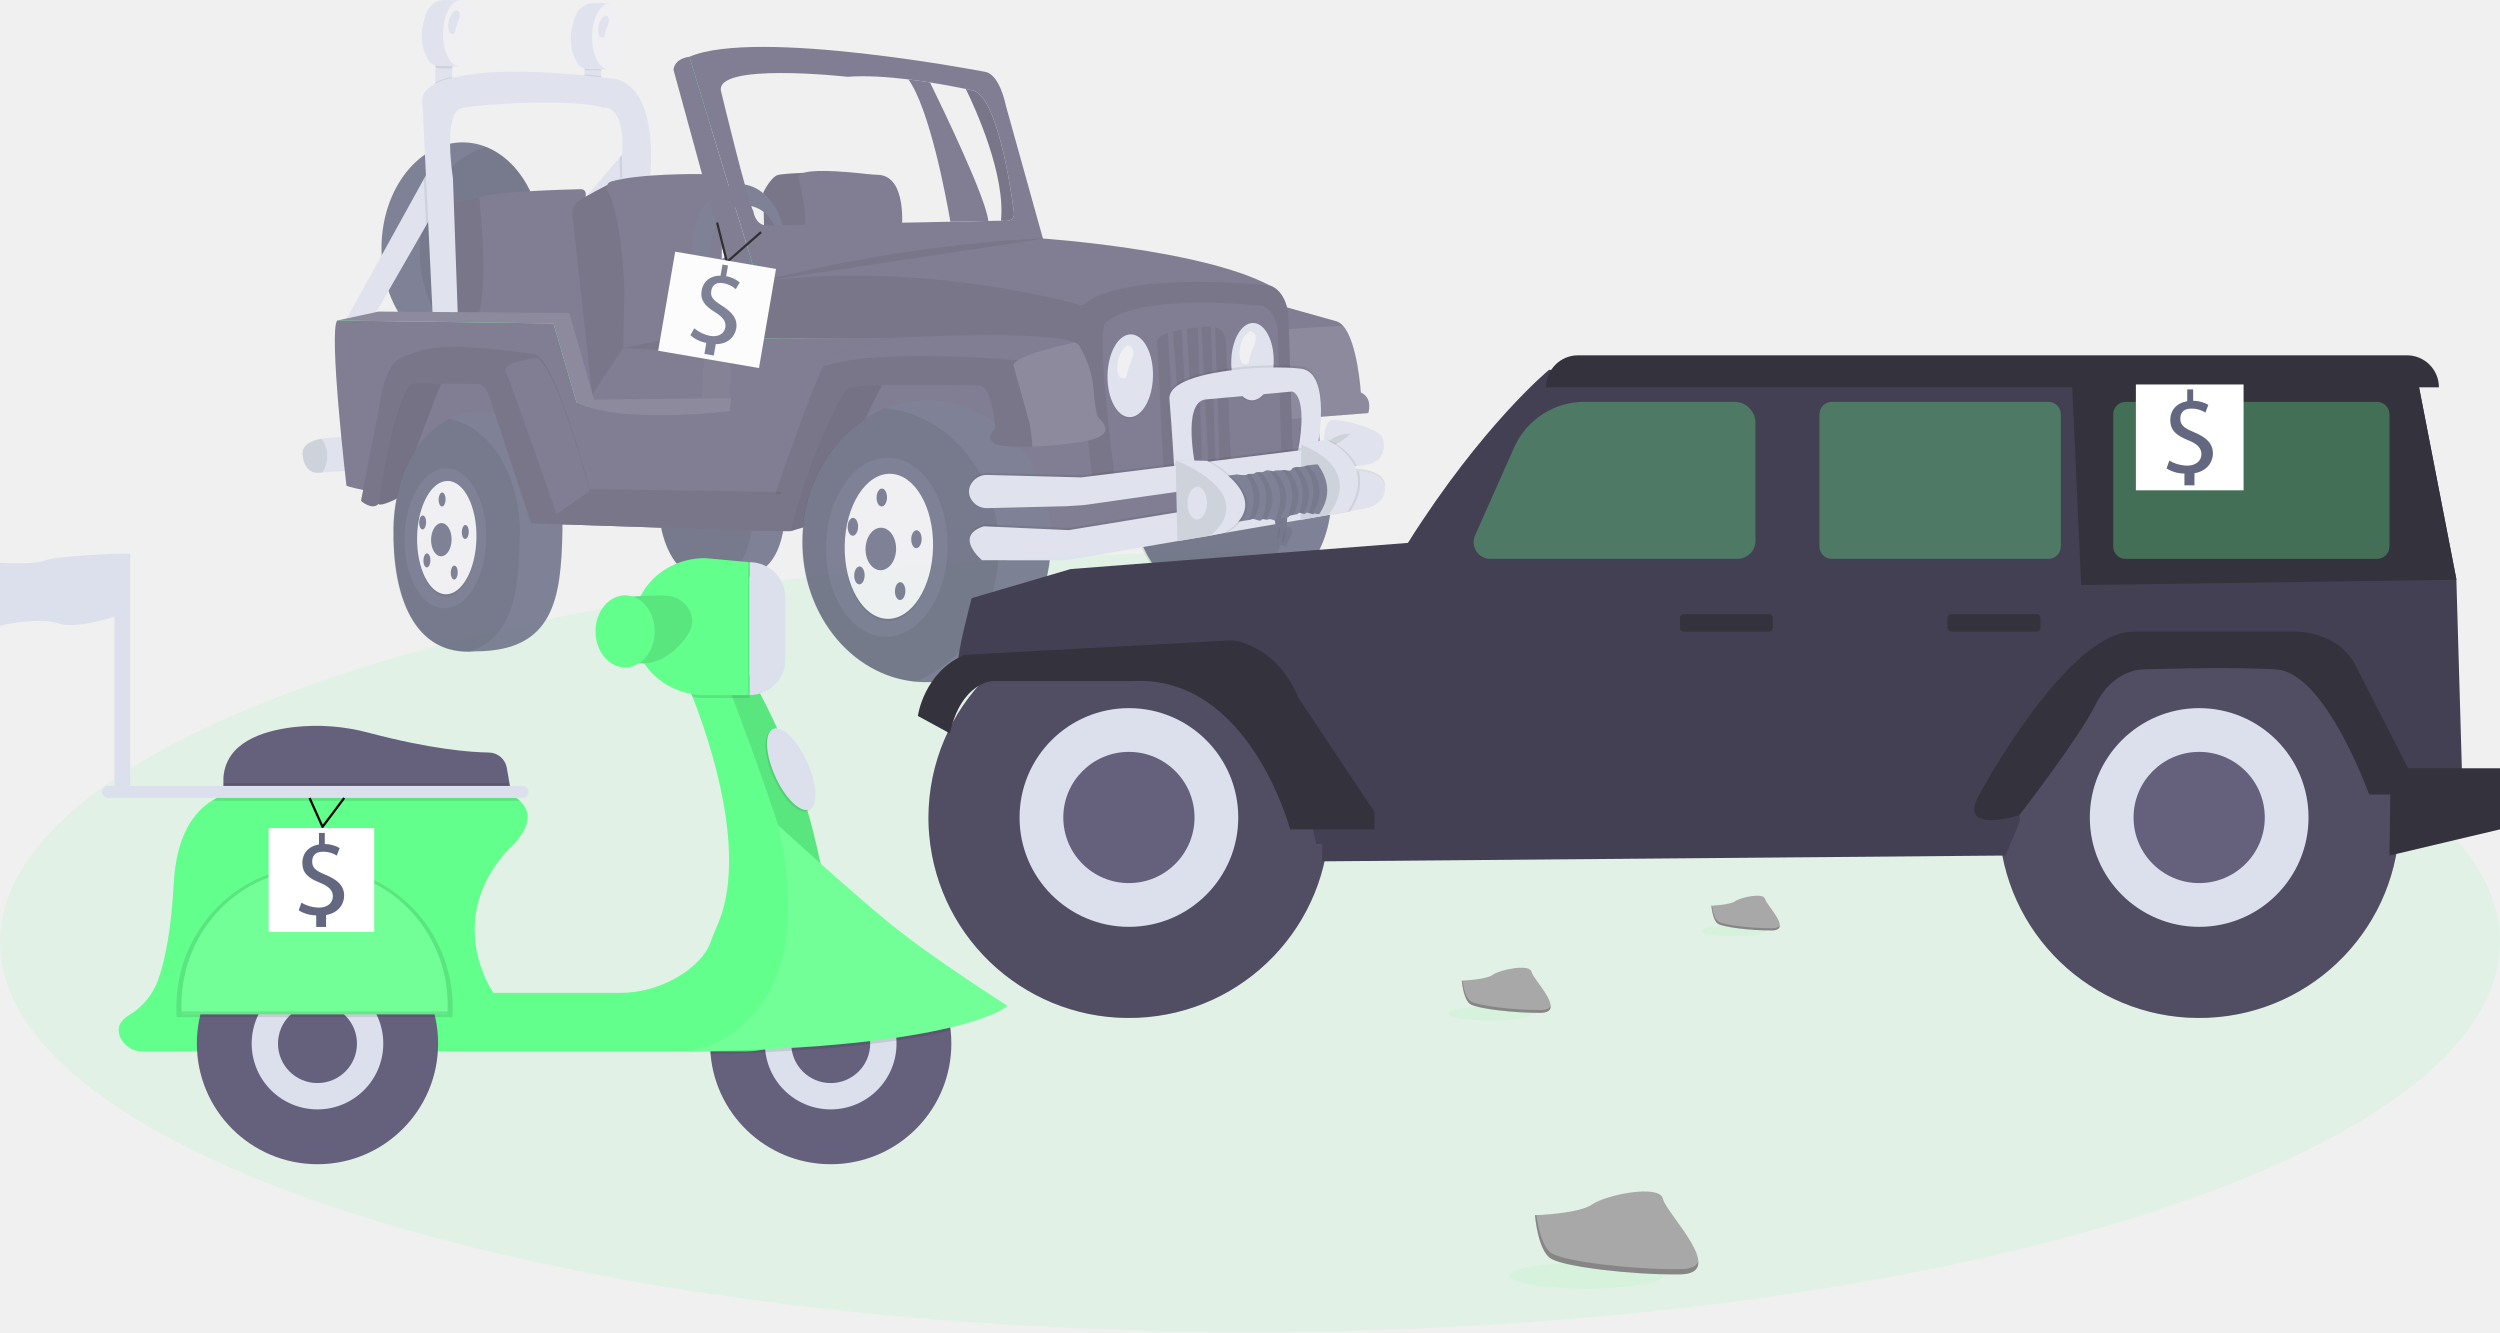
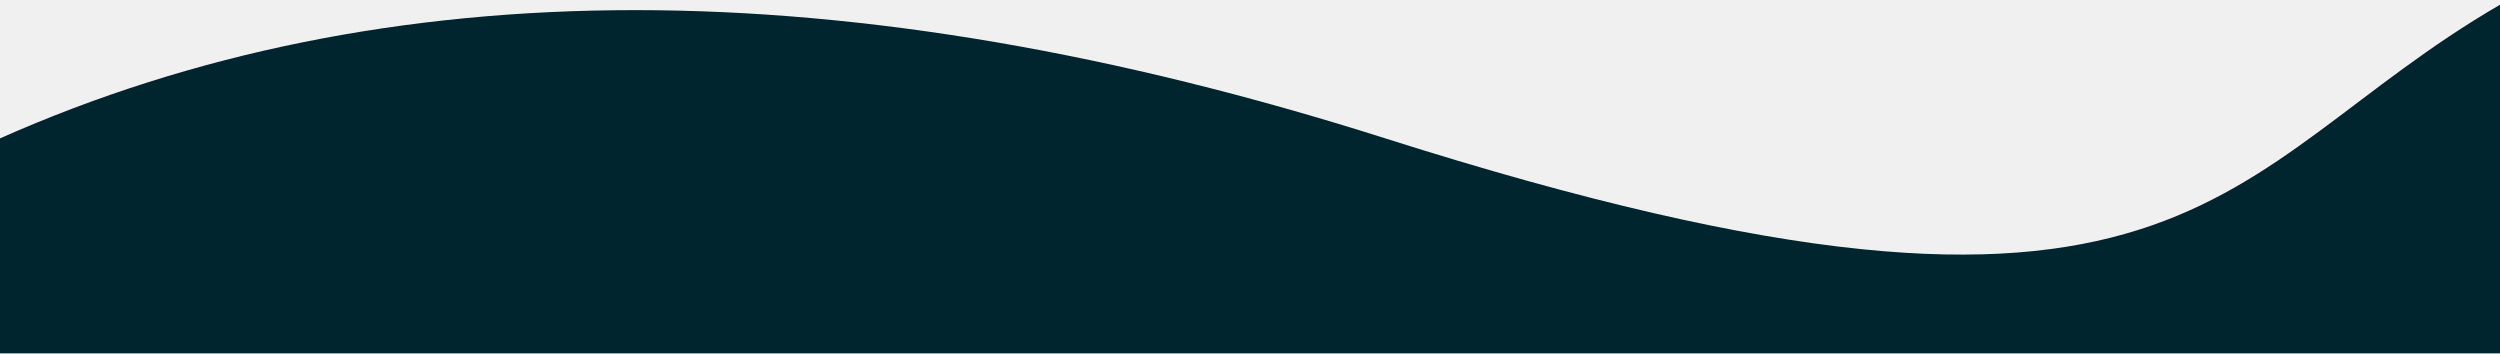
- <svg xmlns="http://www.w3.org/2000/svg" data-name="Layer 1" width="1114" height="593.541" viewBox="0 0 1114 593.541">
-   <ellipse cx="557" cy="419.766" rx="557" ry="173.775" fill="#63ff8d" opacity="0.1" />
-   <g opacity="0.8">
-     <path d="M447.792,188.611c9.443,13.242,16.687,51.806,18.706,63.426l16.879-.344c-.873-9.984-20.509-50.591-25.968-61.734C454.372,189.483,451.13,189.018,447.792,188.611Z" transform="translate(-43 -153.2293)" fill="#65617d" />
-     <rect x="235.503" y="181.593" width="10.534" height="7.478" transform="translate(7.92518 269.3298) rotate(-88.91801)" fill="#dce0ed" />
-     <path d="M237.131,179.995l-.065,3.429a5.711,5.711,0,0,0,1.621.25l5.852.061.068-3.599Z" transform="translate(-43 -153.2293)" opacity="0.1" />
-     <path d="M248.271,153.364l-7.059-.133a8.473,8.473,0,0,0-7.948,5.139c-2.164,5.05-4.066,13.109.381,21.266a5.835,5.835,0,0,0,5.061,3.042l9.011.093Z" transform="translate(-43 -153.2293)" fill="#dce0ed" />
-     <ellipse cx="247.994" cy="168.068" rx="14.706" ry="7.561" transform="translate(32.27297 259.6139) rotate(-88.91801)" fill="#f0f0f4" />
-     <rect x="302.584" y="182.316" width="9.222" height="7.478" transform="translate(72.37232 336.4526) rotate(-88.91801)" fill="#dce0ed" />
-     <path d="M303.544,181.374l-.055,2.931a5.71,5.71,0,0,0,1.621.25l5.852.061.059-3.1Z" transform="translate(-43 -153.2293)" opacity="0.1" />
-     <path d="M314.684,154.743l-7.059-.133a8.473,8.473,0,0,0-7.948,5.139c-2.164,5.05-4.066,13.109.381,21.266a5.835,5.835,0,0,0,5.061,3.042l9.011.093Z" transform="translate(-43 -153.2293)" fill="#dce0ed" />
-     <ellipse cx="314.406" cy="169.447" rx="14.706" ry="7.561" transform="matrix(0.01888, -0.99982, 0.99982, 0.01888, 96.05265, 327.3675)" fill="#f0f0f4" />
-     <path d="M312.696,160.082s2.78.499,1.261,4.152a25.432,25.432,0,0,0-1.778,5.545s-2.816,1.397-2.614-3.397S312.696,160.082,312.696,160.082Z" transform="translate(-43 -153.2293)" fill="#dce0ed" />
-     <ellipse cx="592.057" cy="375.543" rx="48.356" ry="44.118" transform="translate(162.4003 807.1736) rotate(-88.91801)" fill="#636780" />
-     <path d="M576.384,329.9c23.054,1.989,40.942,23.341,40.456,49.033-.391,20.709-12.605,38.149-29.432,44.721C564.354,421.665,546.467,400.312,546.952,374.621,547.343,353.912,559.557,336.472,576.384,329.9Z" transform="translate(-43 -153.2293)" opacity="0.1" />
-     <ellipse cx="248.811" cy="263.357" rx="46.694" ry="35.81" transform="translate(-62.19722 353.9221) rotate(-88.91801)" fill="#636780" />
-     <path d="M259.663,218.816c14.742,5.971,25.246,24.075,24.845,45.279-.428,22.66-13.166,41.312-29.668,45.247-14.742-5.971-25.246-24.075-24.845-45.279C230.423,241.404,243.161,222.751,259.663,218.816Z" transform="translate(-43 -153.2293)" opacity="0.1" />
-     <path d="M383.491,255.929,383.146,238.97s3.461-7.247,6.796-7.849,10.986-.873,10.986-.873,5.521,24.453,1.396,31.687S383.491,255.929,383.491,255.929Z" transform="translate(-43 -153.2293)" fill="#65617d" />
-     <path d="M383.491,255.929,383.146,238.97s3.461-7.247,6.796-7.849,10.986-.873,10.986-.873,5.521,24.453,1.396,31.687S383.491,255.929,383.491,255.929Z" transform="translate(-43 -153.2293)" opacity="0.1" />
-     <path d="M444.831,255.259s2.504-23.459-10.404-24.126c-1.661-.086-3.322-.157-4.974-.349-8.935-1.036-33.308-3.38-30.489,2.251,0,0,5.429,20.545,1.344,25.62Z" transform="translate(-43 -153.2293)" fill="#65617d" />
-     <path d="M261.004,295.373l-17.33.171s-2.388-31.956-3.338-34.466-1.222-14.482,2.05-16.166,14.153-3.597,14.153-3.597l7.631,18.343.312,16.46Z" transform="translate(-43 -153.2293)" fill="#65617d" />
-     <path d="M261.004,295.373l-17.33.171s-2.388-31.956-3.338-34.466-1.222-14.482,2.05-16.166,14.153-3.597,14.153-3.597l7.631,18.343.312,16.46Z" transform="translate(-43 -153.2293)" opacity="0.1" />
-     <path d="M303.872,243.207l.144-3.551a2.05,2.05,0,0,0-2.096-2.132c-8.592.2-39.856,1.106-45.38,3.792,0,0,5.141,44.597-1.663,55.064l1.57,35.68,76.616-4.287Z" transform="translate(-43 -153.2293)" fill="#65617d" />
-     <path d="M310.914,187.142c-2.119-.249-4.642-.526-7.464-.799l-.08,4.252,7.476.141Z" transform="translate(-43 -153.2293)" opacity="0.1" />
-     <path d="M236.943,189.988l-.01.538,7.476.141.061-3.235A31.938,31.938,0,0,0,236.943,189.988Z" transform="translate(-43 -153.2293)" opacity="0.1" />
-     <polygon points="154.434 142.065 165.73 142.443 189.878 100.458 193.909 93.449 191.257 75.45 188.878 79.753 154.434 142.065" fill="#dce0ed" />
-     <polygon points="257.596 91.825 262.115 98.891 276.376 80.353 282.903 71.86 279.178 66.64 276.185 70.133 257.596 91.825" fill="#dce0ed" />
-     <path d="M319.185,223.362c-.027.358-.054.727-.086,1.1l.276,9.12,6.528-8.493-3.726-5.221Z" transform="translate(-43 -153.2293)" opacity="0.1" />
-     <polygon points="188.878 79.753 189.878 100.458 193.909 93.449 191.257 75.45 188.878 79.753" opacity="0.1" />
-     <path d="M332.163,236.844s6.365-41.565-13.825-48.179a4.591,4.591,0,0,0-.795-.179c-4.663-.652-48.137-6.499-70.873-.956,0,0-15.495,2.034-15.486,10.344l4.895,101.641,11.131.21-2.387-67.19s-4.764-29.341,4.079-31.169,48.946-4.394,62.992-.14c0,0,10.345-2.131,8.203,23.257l.407,13.636Z" transform="translate(-43 -153.2293)" fill="#dce0ed" />
-     <path d="M298.036,248.581a6.427,6.427,0,0,1,2.725-5.682c3.16-2.309,12.851-7.236,12.851-7.236l3.11.308,8.908,23.353L324.078,308.531l-17.215,20.491Z" transform="translate(-43 -153.2293)" fill="#65617d" />
-     <path d="M298.036,248.581a6.427,6.427,0,0,1,2.725-5.682c3.16-2.309,12.851-7.236,12.851-7.236l3.11.308,8.908,23.353L324.078,308.531l-17.215,20.491Z" transform="translate(-43 -153.2293)" opacity="0.1" />
-     <path d="M364.183,301.435l.622-50.513s1.866-19.576-9.841-20.13c0,0-27.629-.321-39.7,3.349a2.681,2.681,0,0,0-1.585,3.843c2.311,4.205,6.132,15.29,7.544,43.568l-.572,30.279Z" transform="translate(-43 -153.2293)" fill="#65617d" />
-     <polygon points="262.3 179.378 312.583 179.156 312.633 179.157 337.345 179.051 335.103 145.976 321.387 146.216 277.591 155.111 263.863 175.793 262.3 179.378" fill="#65617d" />
-     <polygon points="262.3 179.378 312.583 179.156 312.633 179.157 337.345 179.051 335.103 145.976 321.387 146.216 277.591 155.111 263.863 175.793 262.3 179.378" opacity="0.1" />
-     <polygon points="262.3 179.378 312.583 179.156 313.828 157.042 277.591 155.111 263.863 175.793 262.3 179.378" fill="#65617d" />
-     <path d="M355.633,332.387l24.713-.107-2.242-33.075s-7.959,12.19-21.275,11.066Z" transform="translate(-43 -153.2293)" fill="#fff" opacity="0.1" />
-     <path d="M177.844,355.754c.818,9.489,7.575,8.121,7.575,8.121l1.258-.091,12.472-.896-.221-14.713a54.107,54.107,0,0,0-12.644.519C181.596,349.572,177.48,351.539,177.844,355.754Z" transform="translate(-43 -153.2293)" fill="#dce0ed" />
-     <path d="M177.844,355.754c.818,9.489,7.575,8.121,7.575,8.121l1.258-.091a12.725,12.725,0,0,0,2.118-7.075,11.967,11.967,0,0,0-2.511-8.015C181.596,349.572,177.48,351.539,177.844,355.754Z" transform="translate(-43 -153.2293)" opacity="0.1" />
-     <path d="M351.618,262.723c-.29,15.369,8.698,28.003,20.076,28.218s20.837-12.07,21.127-27.439-8.698-28.003-20.076-28.218S351.909,247.354,351.618,262.723Zm7.774,1.975c.211-11.148,7.411-20.053,16.082-19.89s15.53,9.334,15.319,20.483-7.411,20.053-16.082,19.89S359.182,275.846,359.392,264.698Z" transform="translate(-43 -153.2293)" fill="#636780" />
-     <polygon points="328.061 118.42 318.246 127.708 314.917 119.169 329.027 111.292 328.061 118.42" fill="#636780" />
-     <polygon points="315.626 24.424 307.217 25.287 304.035 28.926 308.353 50.248 317.733 84.646 323.868 108.256 328.227 122.605 330.819 141.535 333.523 154.566 342.203 163.58 360.593 142.687 363.676 135.665 371.027 121.349 352.904 112.451 332.884 110.303 323.904 85.943 316.766 57.782 315.626 24.424" fill="#63ff8d" />
-     <polyline points="483.428 128.833 492.655 221.083 354.702 212.66 371.505 167.771 398.414 150.994 337.587 150.843 337.732 125.583 362.421 120.731 412.006 117.679 449.253 116.72 484.588 129.022" fill="#65617d" />
-     <polyline points="483.428 128.833 492.655 221.083 354.702 212.66 371.505 167.771 398.414 150.994 337.587 150.843 337.732 125.583 362.421 120.731 412.006 117.679 449.253 116.72 484.588 129.022" opacity="0.1" />
-     <path d="M336.073,370.23c-.432,22.872,6.774,43.837,27.903,41.955,26.607-.068,29.036-18,29.468-40.872s-12.09-40.136-27.932-40.436S336.505,347.358,336.073,370.23Z" transform="translate(-43 -153.2293)" fill="#636780" />
-     <path d="M335.907,370.266c.334-17.708,8.302-31.761,19.234-37.067,13.855,2.907,24.244,19.104,23.85,39.971-.354,18.744-2.053,34.167-17.297,39.163C342.198,412.665,335.489,392.356,335.907,370.266Z" transform="translate(-43 -153.2293)" opacity="0.1" />
-     <polygon points="266.655 180.592 274.589 190.034 260.039 187.252 249.317 177.019 239.953 157.372 226.398 148.708 192.693 152.644 161.558 153.236 150.265 142.818 163.111 141.317 176.092 141.268 208.693 141.146 247.492 140.846 255.054 162.23 260.824 176.941 266.655 180.592" fill="#63ff8d" />
-     <path d="M197.362,369.585c.644,1.009,22.347,4.745,22.347,4.745l59.933,12.101L382.957,389.878l12.321-10.073,6.348,1.252.258.05L486.68,397.82l1.389-.173,23.254-2.867,121.453-14.978-1.024-17.61-.606-10.392-1.253-21.578-1.06-5.674L618.067,323.357l-5.03-.559-78.48-8.697L524.297,312.966l-5.752-.637-56.013-8.701-81.943.447.143-25.261L350.217,178.516c-7.164,1.026-7.091,5.849-7.091,5.849L368.931,278.754l-.755,57.659c-57.468,4.708-59.081-7.822-68.237-3.782L289.636,297.37l-96.37-1.321C189.356,300.627,197.362,369.585,197.362,369.585Z" transform="translate(-43 -153.2293)" fill="#65617d" />
-     <polygon points="394.426 168.536 362.616 233.585 352.251 236.711 349.962 226.033 362.113 189.864 374.307 168.987 394.426 168.536" fill="#65617d" />
-     <polygon points="394.426 168.536 362.616 233.585 352.251 236.711 349.962 226.033 362.113 189.864 374.307 168.987 394.426 168.536" opacity="0.15" />
-     <ellipse cx="455.958" cy="394.413" rx="62.812" ry="55.375" transform="matrix(0.01888, -0.99982, 0.99982, 0.01888, 10.00564, 689.6123)" fill="#636780" />
-     <path d="M437.321,335.156c28.935,2.564,51.369,30.285,50.739,63.658-.508,26.9-15.853,49.564-36.979,58.115-28.935-2.564-51.369-30.285-50.739-63.658C400.85,366.371,416.195,343.706,437.321,335.156Z" transform="translate(-43 -153.2293)" opacity="0.1" />
-     <path d="M606.436,287.398l2.497,12.971,7.641,39.738,36.122-2.808s2.284-6.603-3.316-9.202c0,0-1.429-22.529-7.959-29.737a6.78,6.78,0,0,0-2.582-1.874Z" transform="translate(-43 -153.2293)" fill="#65617d" />
-     <path d="M608.933,300.369l7.641,39.738,36.122-2.808s2.284-6.603-3.316-9.202c0,0-1.429-22.529-7.959-29.737Z" transform="translate(-43 -153.2293)" fill="#fff" opacity="0.1" />
-     <path d="M525.127,289.353c-4.798,7.717,5.138,79.873,5.138,79.873l88.831-12.951-1.966-63.025c-1.616-11.334-8.235-12.785-8.235-12.785-30.938-16.375-102.648-21.055-102.648-21.055-65.505,1.256-125.515,19.403-125.515,19.403C455.378,268.754,525.127,289.353,525.127,289.353Z" transform="translate(-43 -153.2293)" fill="#65617d" />
-     <path d="M530.265,369.226l88.831-12.951-1.966-63.025c-1.616-11.334-8.235-12.785-8.235-12.785s-64.514-7.371-83.768,8.889C520.329,297.07,530.265,369.226,530.265,369.226Z" transform="translate(-43 -153.2293)" opacity="0.1" />
-     <path d="M539.705,365.247l74.279-11.078L612.36,300.397c-1.347-9.669-6.881-10.905-6.881-10.905s-53.94-6.268-70.044,7.611C531.42,303.688,539.705,365.247,539.705,365.247Z" transform="translate(-43 -153.2293)" fill="#65617d" />
-     <ellipse cx="546.631" cy="321.169" rx="18.445" ry="10.136" transform="translate(172.1968 708.4081) rotate(-88.91801)" opacity="0.1" />
-     <ellipse cx="546.64" cy="320.67" rx="18.445" ry="10.136" transform="translate(172.7044 707.9285) rotate(-88.91801)" fill="#dce0ed" />
-     <path d="M545.568,307.022s4.141.743,1.878,6.185a37.883,37.883,0,0,0-2.649,8.26s-4.194,2.081-3.893-5.06S545.568,307.022,545.568,307.022Z" transform="translate(-43 -153.2293)" fill="#f0f0f4" />
-     <ellipse cx="601.097" cy="314.885" rx="17.235" ry="9.472" transform="translate(231.9175 756.699) rotate(-88.91801)" opacity="0.1" />
-     <ellipse cx="601.106" cy="314.386" rx="17.235" ry="9.472" transform="translate(232.425 756.2194) rotate(-88.91801)" fill="#dce0ed" />
-     <path d="M600.034,300.738s4.141.743,1.878,6.185a37.882,37.882,0,0,0-2.649,8.26s-4.194,2.081-3.893-5.06S600.034,300.738,600.034,300.738Z" transform="translate(-43 -153.2293)" fill="#f0f0f4" />
-     <path d="M558.557,305.77c.534,6.826,2.905,57.394,2.905,57.394l5.655-.836,3.145-.459,4.19-.619.505-.075,16.505-2.431-2.238-53.637a6.716,6.716,0,0,0-6.664-6.433c-.165.002-.334.004-.504.015-1.138.078-2.367.175-3.645.29-.539.05-1.084.099-1.638.159-1.584.16-3.218.358-4.823.592-.82.124-1.625.254-2.421.393-1.346.244-2.647.513-3.85.825-.817.209-1.594.439-2.307.689C560.381,302.658,558.416,304.007,558.557,305.77Z" transform="translate(-43 -153.2293)" opacity="0.1" />
-     <path d="M582.559,298.674l2.083,60.275,1.832-.13-2.06-59.871A6.747,6.747,0,0,0,582.559,298.674Z" transform="translate(-43 -153.2293)" fill="#65617d" />
-     <path d="M576.772,299.138l1.867,60.86,2.826.053L578.41,298.98C577.871,299.029,577.326,299.079,576.772,299.138Z" transform="translate(-43 -153.2293)" fill="#65617d" />
-     <path d="M569.528,300.123l3.603,61.102,1.829.035-.003-.085-3.008-61.444C571.129,299.854,570.324,299.984,569.528,300.123Z" transform="translate(-43 -153.2293)" fill="#65617d" />
-     <path d="M563.372,301.637l3.745,60.691.008.115,3.161-.274-.024-.3-4.583-60.921C564.862,301.157,564.085,301.387,563.372,301.637Z" transform="translate(-43 -153.2293)" fill="#65617d" />
-     <path d="M630.062,349.835s6.701-31.41-7.224-33.293-59.844.615-58.718,13.6,2.249,32.701,2.249,32.701l9.51-1.939s-6.542-29.79,4.569-30.702,38.334-3.514,38.334-3.514,7.375-1.107,2.647,24.855Z" transform="translate(-43 -153.2293)" opacity="0.1" />
-     <path d="M630.005,352.826s6.739-33.404-7.187-35.287-59.844.615-58.718,13.6,2.249,32.701,2.249,32.701l9.51-1.939s-6.542-29.79,4.569-30.702,38.334-3.514,38.334-3.514,7.338.886,2.609,26.849Z" transform="translate(-43 -153.2293)" fill="#dce0ed" />
-     <path d="M382.957,389.878l12.294.063c9.718-39.37,24.971-63.678,24.971-63.678,5.035-2.567,59.521-1.204,59.521-1.204,5.633,1.104,6.79,19.075,6.79,19.075s-4.898,4.061-.298,6.81c2.056,1.226,8.89,1.579,16.778,1.324,9.794-.324,21.216-1.594,27.137-3.322,10.699-3.124,2.342-9.429,2.342-9.429s-1.458-2.022-2.247-13.006a44.332,44.332,0,0,0-5.724-18.212c-.444-.771-.725-1.19-.725-1.19a5.75,5.75,0,0,0-1.921-1.253c-13.974-6.147-83.117-1.849-83.117-1.849l-25.738,7.661c-.713.271-1.839,2.054-3.239,4.91C401.368,333.764,382.957,389.878,382.957,389.878Z" transform="translate(-43 -153.2293)" fill="#65617d" />
-     <path d="M382.957,389.878l12.294.063c9.718-39.37,24.971-63.678,24.971-63.678,5.035-2.567,59.521-1.204,59.521-1.204,5.633,1.104,6.79,19.075,6.79,19.075s-4.898,4.061-.298,6.81c2.056,1.226,8.89,1.579,16.778,1.324,9.794-.324,21.216-1.594,27.137-3.322,10.699-3.124,2.342-9.429,2.342-9.429s-1.458-2.022-2.247-13.006a44.332,44.332,0,0,0-5.724-18.212c-.444-.771-.725-1.19-.725-1.19a5.75,5.75,0,0,0-1.921-1.253c-13.974-6.147-83.117-1.849-83.117-1.849l-25.738,7.661c-.713.271-1.839,2.054-3.239,4.91C401.368,333.764,382.957,389.878,382.957,389.878Z" transform="translate(-43 -153.2293)" opacity="0.1" />
-     <path d="M409.78,316.577c23.794-8.73,88.791-2.631,88.791-2.631,7.025-5.781,20.036-5.924,25.949-5.648-.444-.771-.725-1.19-.725-1.19a5.75,5.75,0,0,0-1.921-1.253c-13.974-6.147-83.117-1.849-83.117-1.849l-25.738,7.661C412.306,311.937,411.18,313.721,409.78,316.577Z" transform="translate(-43 -153.2293)" fill="#65617d" />
-     <path d="M494.701,316.366c1.398,5.177,7.154,25.898,7.154,25.898a87.516,87.516,0,0,1,1.157,10.004c9.794-.324,21.216-1.594,27.137-3.322,10.699-3.124,2.342-9.429,2.342-9.429s-1.458-2.022-2.247-13.006a44.148,44.148,0,0,0-6.449-19.403,5.75,5.75,0,0,0-1.921-1.253C512.597,307.858,493.643,312.446,494.701,316.366Z" transform="translate(-43 -153.2293)" fill="#65617d" />
-     <path d="M494.701,316.366c1.398,5.177,7.154,25.898,7.154,25.898a87.516,87.516,0,0,1,1.157,10.004c9.794-.324,21.216-1.594,27.137-3.322,10.699-3.124,2.342-9.429,2.342-9.429s-1.458-2.022-2.247-13.006a44.148,44.148,0,0,0-6.449-19.403,5.75,5.75,0,0,0-1.921-1.253C512.597,307.858,493.643,312.446,494.701,316.366Z" transform="translate(-43 -153.2293)" fill="#fff" opacity="0.1" />
-     <path d="M350.217,178.516l30.515,100.296L507.973,260.399l-16.811-60.274s-2.607-13.761-9.192-14.882C481.97,185.242,380.252,165.621,350.217,178.516Zm14.162,15.724c-4.107-13.54,56.345-6.789,56.345-6.789,8.139-.629,17.949.055,27.067,1.159,3.338.407,6.58.872,9.617,1.348,6.776,1.065,12.528,2.201,15.97,2.919,2.19.455,3.446.743,3.446.743,12.016,3.966,17.928,53.938,17.928,53.938.898,5.252-5.311,4.013-5.311,4.013l-.404.007-5.661.112-16.879.344-82.3,1.662c-4.85-.59-5.49-6.336-5.49-6.336C376.169,243.201,364.379,194.24,364.379,194.24Z" transform="translate(-43 -153.2293)" fill="#65617d" />
-     <path d="M489.039,251.58l.404-.007s6.209,1.239,5.311-4.013c0,0-5.912-49.972-17.928-53.938,0,0-1.256-.288-3.446-.743C477.609,201.524,491.135,231.112,489.039,251.58Z" transform="translate(-43 -153.2293)" fill="#65617d" />
-     <path d="M489.039,251.58l.404-.007s6.209,1.239,5.311-4.013c0,0-5.912-49.972-17.928-53.938,0,0-1.256-.288-3.446-.743C477.609,201.524,491.135,231.112,489.039,251.58Z" transform="translate(-43 -153.2293)" opacity="0.1" />
-     <path d="M475.552,374.3a8.022,8.022,0,0,0,7.432,4.354l2.539-.062,23.974-.579,8.64-.211,7.987-.512L631.753,362.193l-.606-10.392-12.144,1.506-5.023.623-74.551,9.232-9.81,1.216-4.758.588-20.104-.524-21.763-.571a8.221,8.221,0,0,0-3.222.557,7.822,7.822,0,0,0-4.292,3.928A6.566,6.566,0,0,0,475.552,374.3Z" transform="translate(-43 -153.2293)" opacity="0.1" />
-     <path d="M475.533,375.297a8.022,8.022,0,0,0,7.432,4.354l35.152-.852,7.987-.512,112.644-16.101,8.854-1.264,4.825-.692c9.508-1.815,6.86-11.338,6.86-11.338-.581-4.334-16.789-8.629-22.106-8.56-3.576.042-4.178,5.54-4.186,9.145-.003,1.765.131,3.074.131,3.074l-5.268.653L524.842,365.962,482.975,364.867a8.045,8.045,0,0,0-7.514,4.485A6.566,6.566,0,0,0,475.533,375.297Z" transform="translate(-43 -153.2293)" fill="#dce0ed" />
-     <path d="M644.71,346.456s-4.589,5.398-11.583,6.097C633.127,352.552,636.067,346.458,644.71,346.456Z" transform="translate(-43 -153.2293)" opacity="0.1" />
-     <path d="M645.581,361.929s14.793-.053,14.642,7.922-9.48,9.128-9.48,9.128l-132.562,22.925L480.621,401.859s-12.927-10.715.784-15.109l37.861,1.712,126.371-20.715S642.399,363.198,645.581,361.929Z" transform="translate(-43 -153.2293)" opacity="0.1" />
-     <path d="M480.602,402.856l37.559.046L636.031,382.517l8.624-1.492,6.068-1.047s9.331-1.155,9.481-9.13c.108-5.722-7.486-7.311-11.78-7.751-1.687-.171-2.864-.169-2.864-.169-3.18,1.266.06,5.815.06,5.815l-4.601.756L519.247,389.46l-37.861-1.712C467.676,392.141,480.602,402.856,480.602,402.856Z" transform="translate(-43 -153.2293)" fill="#dce0ed" />
-     <path d="M634.572,355.239l-7.743-3.636-3.984-.241-.302,33.567,12.341-2.26,5.213-3.226,2.756-13.909s-.887-5.834-1.376-6.342S634.572,355.239,634.572,355.239Z" transform="translate(-43 -153.2293)" fill="#dce0ed" />
-     <path d="M634.572,355.239l-7.743-3.636-3.984-.241-.302,33.567,12.341-2.26,5.213-3.226,2.756-13.909s-.887-5.834-1.376-6.342S634.572,355.239,634.572,355.239Z" transform="translate(-43 -153.2293)" opacity="0.1" />
-     <path d="M636.031,382.517c-.097.113-.148.172-.148.172l8.669-1.502c.036-.054.072-.108.103-.163,4.694-7.256,5.196-13.21,3.769-17.928-1.687-.171-2.864-.169-2.864-.169-3.18,1.266.06,5.815.06,5.815l-4.601.756C641.204,376.073,636.893,381.496,636.031,382.517Z" transform="translate(-43 -153.2293)" opacity="0.1" />
-     <path d="M623.84,351.378q2.175.886,4.019,1.826c5.536,2.797,8.933,5.883,10.889,8.981l8.854-1.264c-3.678-8.027-12.75-11.828-12.75-11.828l-1.857.384Z" transform="translate(-43 -153.2293)" opacity="0.1" />
-     <path d="M633.857,349.076s24.075,10.094,9.698,32.094l-8.671,1.498s17.483-19.281-12.04-31.307Z" transform="translate(-43 -153.2293)" fill="#dce0ed" />
-     <polygon points="532.836 205.554 523.871 205.052 524.685 241.133 539.19 238.748 545.393 235.873 548.353 228.783 550.481 221.676 545.786 215.106 540.372 211.347 532.836 205.554" fill="#dce0ed" />
-     <polygon points="532.836 205.554 523.871 205.052 524.685 241.133 539.19 238.748 545.393 235.873 548.353 228.783 550.481 221.676 545.786 215.106 540.372 211.347 532.836 205.554" opacity="0.1" />
-     <ellipse cx="576.482" cy="377.41" rx="7.311" ry="4.32" transform="translate(145.2533 793.4326) rotate(-88.91801)" fill="#dce0ed" />
-     <path d="M617.492,388.112a2.344,2.344,0,0,1,1.114,3.297c-1.013,1.813-2.233,4.16-2.134,4.789.167,1.063-2.184.146-2.491-.109s-4.61-.087-4.804-3.02a5.07,5.07,0,0,1,2.39-4.442l-.876-6.436,5.928-.387-.173,5.855Z" transform="translate(-43 -153.2293)" fill="#636780" />
-     <path d="M617.492,388.112a2.344,2.344,0,0,1,1.114,3.297c-1.013,1.813-2.233,4.16-2.134,4.789.167,1.063-2.184.146-2.491-.109s-4.61-.087-4.804-3.02a5.07,5.07,0,0,1,2.39-4.442l-.876-6.436,5.928-.387-.173,5.855Z" transform="translate(-43 -153.2293)" opacity="0.1" />
-     <path d="M615.88,387.96s-2.123,6.816-1.256,7.081S615.88,387.96,615.88,387.96Z" transform="translate(-43 -153.2293)" opacity="0.1" />
-     <path d="M613.667,386.297s-2.123,6.816-1.256,7.081S613.667,386.297,613.667,386.297Z" transform="translate(-43 -153.2293)" opacity="0.1" />
-     <path d="M590.173,365.202l2.935,20.668s4.123-.486,6.4-.931a4.562,4.562,0,0,0,1.439-.417c.117-.112.361-.098.684-.027l.005 0c1.102.245,3.059,1.2,3.457.434a.676.676,0,0,1,.113-.162l.005-.005c.397-.416,1.149-.093,1.879.03a1.592,1.592,0,0,0,1.164-.133c.621-.397,1.849.284,2.862.523.64.152,1.194.132,1.459-.441a1.349,1.349,0,0,1,1.005-.689l.005 0c.961-.221,2.299-.031,3.075-.181.305-.054.517-.165.59-.373.158-.446,1.019-.644,1.94-.801,1.116-.193,2.315-.325,2.413-.777.028-.149.139-.212.303-.214a10.03,10.03,0,0,1,1.811.483l.005 0c.496.134.91.147,1.036-.21.137-.391.709-.336,1.359-.164.526.14,1.105.355,1.552.468.402.097.691.118.744-.071.177-.66,2.307.876,2.831-.445s7.503-9.995-1.087-21.625c0,0-2.386.119-4.211.414a6.571,6.571,0,0,0-1.764.46c-.01-0-.015.005-.025.01a10.227,10.227,0,0,1-3.207.308,4.183,4.183,0,0,0-1.792.39,1.172,1.172,0,0,0-.508.524c-.291.628-.932.745-1.629.692-.941-.073-1.981-.451-2.368-.269a.244.244,0,0,1-.035.014c-.703.286-3.305-.052-3.757.373a.251.251,0,0,0-.036.039c-.195.276-1.211-.038-2.25-.197l-.005-0a2.538,2.538,0,0,0-2.07.285,2.259,2.259,0,0,1-1.629.448,9.345,9.345,0,0,0-2.115.045.843.843,0,0,0-.424.256c-.434.515-1.444.426-2.347.454a2.386,2.386,0,0,0-1.327.309,1.184,1.184,0,0,1-.482.19,14.27,14.27,0,0,1-4.004-.275Z" transform="translate(-43 -153.2293)" fill="#636780" />
-     <path d="M626.117,381.816c.526.14,1.105.355,1.552.468,6.946-10.339,1.414-18.397-1.724-21.727a6.571,6.571,0,0,0-1.764.46C630.807,368.966,627.478,378.675,626.117,381.816Z" transform="translate(-43 -153.2293)" opacity="0.1" />
-     <path d="M621.906,381.706a10.03,10.03,0,0,1,1.811.483l.005 0c5.97-10.104.173-17.852-2.772-20.854a4.183,4.183,0,0,0-1.792.39C625.488,368.915,623.403,377.671,621.906,381.706Z" transform="translate(-43 -153.2293)" opacity="0.1" />
-     <path d="M616.66,383.871c.305-.054.517-.165.59-.373.158-.446,1.019-.644,1.94-.801,5.239-9.155.842-16.343-2.17-19.756-.941-.073-1.981-.451-2.368-.269a.244.244,0,0,1-.035.014C621.613,370.836,617.972,380.914,616.66,383.871Z" transform="translate(-43 -153.2293)" opacity="0.1" />
-     <path d="M611.116,385.182c.64.152,1.194.132,1.459-.441a1.349,1.349,0,0,1,1.005-.689l.005 0c6.106-10.191.225-18.005-2.725-20.993a.251.251,0,0,0-.036.039c-.195.276-1.211-.038-2.25-.197C616.808,371.533,612.279,382.706,611.116,385.182Z" transform="translate(-43 -153.2293)" opacity="0.1" />
-     <path d="M605.21,384.762c.397-.416,1.149-.093,1.879.03,6.349-10.111.838-17.944-2.218-21.158a9.345,9.345,0,0,0-2.115.045C609.797,371.551,606.646,381.348,605.21,384.762Z" transform="translate(-43 -153.2293)" opacity="0.1" />
-     <path d="M599.508,384.938a4.562,4.562,0,0,0,1.439-.417c.117-.112.361-.098.684-.027l.005 0c5.634-9.237,1.414-16.537-1.65-20.105a2.386,2.386,0,0,0-1.327.309,1.184,1.184,0,0,1-.482.19C603.997,372.702,600.821,381.916,599.508,384.938Z" transform="translate(-43 -153.2293)" opacity="0.1" />
-     <ellipse cx="438.164" cy="397.068" rx="39.881" ry="27.086" transform="translate(-10.10717 674.4271) rotate(-88.91801)" fill="#636780" />
-     <ellipse cx="439.067" cy="397.667" rx="32.32" ry="19.691" transform="translate(-9.82007 675.9172) rotate(-88.91801)" opacity="0.1" />
-     <ellipse cx="439.086" cy="396.67" rx="32.32" ry="19.691" transform="translate(-8.80493 674.958) rotate(-88.91801)" fill="#f0f0f4" />
-     <ellipse cx="435.923" cy="374.921" rx="3.988" ry="2.326" transform="translate(9.83722 650.4579) rotate(-88.91801)" fill="#636780" />
-     <ellipse cx="425.96" cy="409.635" rx="3.988" ry="2.326" transform="translate(-34.64517 674.5552) rotate(-88.91801)" fill="#636780" />
-     <ellipse cx="451.362" cy="393.495" rx="3.988" ry="2.326" transform="translate(6.41364 684.1162) rotate(-88.91801)" fill="#636780" />
-     <ellipse cx="444.11" cy="416.626" rx="3.988" ry="2.326" transform="translate(-23.82746 699.5607) rotate(-88.91801)" fill="#636780" />
-     <path d="M241.351,319.558s-20.417,51.469-19.482,54.727c0,0-8.318,4.829-10.288,3.545s.207-24.178.207-24.178l4.119-20.116,4.463-11.882Z" transform="translate(-43 -153.2293)" fill="#65617d" />
-     <path d="M241.351,319.558s-20.417,51.469-19.482,54.727c0,0-8.318,4.829-10.288,3.545s.207-24.178.207-24.178l4.119-20.116,4.463-11.882Z" transform="translate(-43 -153.2293)" opacity="0.15" />
-     <ellipse cx="423.046" cy="387.974" rx="3.988" ry="2.326" transform="translate(-15.84781 650.3887) rotate(-88.91801)" fill="#636780" />
-     <ellipse cx="435.49" cy="397.849" rx="9.472" ry="6.813" transform="translate(-13.51098 672.5194) rotate(-88.91801)" fill="#636780" />
-     <path d="M218.361,388.43c-.567,30.005,8.886,57.507,36.605,55.039,34.904-.089,38.09-23.613,38.657-53.617s-15.86-52.653-36.642-53.045S218.928,358.425,218.361,388.43Z" transform="translate(-43 -153.2293)" fill="#636780" />
-     <path d="M218.143,388.476c.439-23.23,10.891-41.665,25.232-48.626,18.176,3.813,31.804,25.061,31.287,52.435-.464,24.589-2.693,44.822-22.691,51.375C226.396,444.097,217.595,417.455,218.143,388.476Z" transform="translate(-43 -153.2293)" opacity="0.1" />
-     <path d="M203.898,375.442s4.904,4.331,7.702,1.392c0,0,7.745-53.703,16.223-53.792l29.162.301s3.461,1.561,4.834,8.069l17.842,54.021,103.315,3.447,8.202-16.384-85.484-1.365-.009-.04c-.432-1.664-13.749-52.932-23.229-59.458-.005-.005-.01-.005-.015-.01a4.166,4.166,0,0,0-1.042-.533s-35.548-5.408-47.322-2.39c0,0-12.263,2.511-15.324,6.192a.301.301,0,0,0-.025.029c-.407.411-5.13,5.532-6.845,20.533Z" transform="translate(-43 -153.2293)" opacity="0.1" />
-     <path d="M203.879,376.439s4.904,4.331,7.702,1.392c0,0,7.745-53.703,16.223-53.792l29.162.301s3.461,1.561,4.834,8.069l17.842,54.021L382.957,389.878l8.202-16.384-85.484-1.365-.009-.04c-.432-1.664-13.749-52.932-23.229-59.458-.005-.005-.01-.005-.015-.01a4.167,4.167,0,0,0-1.042-.533s-35.548-5.408-47.322-2.39c0,0-12.263,2.511-15.324,6.192a.298.298,0,0,0-.025.029c-.407.411-5.13,5.532-6.845,20.533Z" transform="translate(-43 -153.2293)" fill="#65617d" />
-     <path d="M203.879,376.439s4.904,4.331,7.702,1.392c0,0,7.745-53.703,16.223-53.792l29.162.301s3.461,1.561,4.834,8.069l17.842,54.021L382.957,389.878l8.202-16.384-85.484-1.365-.009-.04c-.432-1.664-13.749-52.932-23.229-59.458-.005-.005-.01-.005-.015-.01a4.167,4.167,0,0,0-1.042-.533s-35.548-5.408-47.322-2.39c0,0-12.263,2.511-15.324,6.192a.298.298,0,0,0-.025.029c-.407.411-5.13,5.532-6.845,20.533Z" transform="translate(-43 -153.2293)" opacity="0.1" />
-     <path d="M268.29,318.821c2.403,4.782,22.733,63.502,22.733,63.502l14.652-10.194-.009-.04c-.432-1.664-13.763-52.987-23.243-59.468C276.162,313.569,266.656,315.574,268.29,318.821Z" transform="translate(-43 -153.2293)" fill="#65617d" />
-     <path d="M296.705,292.682l10.988,38.6,61.09-.591-.607,5.722s-47.98,6.074-68.237-3.782l-10.303-35.263-96.371-1.322,18.44-3.973Z" transform="translate(-43 -153.2293)" fill="#65617d" />
-     <path d="M296.705,292.682l10.988,38.6,61.09-.591-.607,5.722s-47.98,6.074-68.237-3.782l-10.303-35.263-96.371-1.322,18.44-3.973Z" transform="translate(-43 -153.2293)" fill="#fff" opacity="0.1" />
-     <path d="M581.824,358.564s32.419,17.066,7.871,32.059l-6.508,1.373s24.081-16.664-15.319-33.696Z" transform="translate(-43 -153.2293)" opacity="0.1" />
-     <path d="M580.827,358.545s32.419,17.066,7.871,32.059L582.19,391.977s24.081-16.664-15.319-33.696Z" transform="translate(-43 -153.2293)" fill="#dce0ed" />
-     <ellipse cx="241.458" cy="393.104" rx="31.157" ry="18.196" transform="translate(-199.1352 473.8665) rotate(-88.91801)" fill="#636780" />
-     <ellipse cx="242.059" cy="393.788" rx="25.25" ry="13.228" transform="translate(-199.2292 475.1386) rotate(-88.91801)" opacity="0.1" />
-     <ellipse cx="242.078" cy="392.791" rx="25.25" ry="13.228" transform="translate(-198.214 474.1794) rotate(-88.91801)" fill="#f0f0f4" />
-     <ellipse cx="239.998" cy="375.807" rx="3.116" ry="1.563" transform="translate(-183.2736 455.4369) rotate(-88.91801)" fill="#636780" />
-     <ellipse cx="233.233" cy="402.946" rx="3.116" ry="1.563" transform="translate(-217.0454 475.3001) rotate(-88.91801)" fill="#636780" />
-     <ellipse cx="250.332" cy="390.285" rx="3.116" ry="1.563" transform="translate(-187.6108 479.9729) rotate(-88.91801)" fill="#636780" />
-     <ellipse cx="245.412" cy="408.37" rx="3.116" ry="1.563" transform="translate(-210.5191 492.7983) rotate(-88.91801)" fill="#636780" />
-     <ellipse cx="231.32" cy="386.031" rx="3.116" ry="1.563" transform="translate(-202.01 456.7905) rotate(-88.91801)" fill="#636780" />
-     <ellipse cx="239.66" cy="393.719" rx="7.4" ry="4.577" transform="translate(-201.5144 472.6725) rotate(-88.91801)" fill="#636780" />
-     <path d="M508.239,259.531s-55.363.949-127.507,19.281Z" transform="translate(-43 -153.2293)" opacity="0.1" />
-     <path d="M246.102,157.693s2.995.537,1.358,4.473a27.4,27.4,0,0,0-1.916,5.974s-3.034,1.505-2.816-3.659S246.102,157.693,246.102,157.693Z" transform="translate(-43 -153.2293)" fill="#dce0ed" />
-     <polyline points="319.533 99.18 323.943 116.733 339.136 103.42" fill="none" stroke="#000" stroke-miterlimit="10" />
-     <rect x="339.745" y="268.91" width="45.575" height="44.789" transform="translate(11.50209 -210.3575) rotate(9.73905)" fill="#fff" />
-     <path d="M356.886,310.932l.845-4.922a14.402,14.402,0,0,1-7.089-3.424l1.73-3.065a15.269,15.269,0,0,0,7.215,3.396c3.46.594,6.143-1.003,6.62-3.781.46-2.68-1.156-4.664-4.512-6.745-4.637-2.803-6.766-5.476-6.038-9.717.694-4.045,3.819-6.67,8.428-6.631l.845-4.922,2.465.423-.811,4.728a13.192,13.192,0,0,1,6.044,2.794l-1.771,3.007a10.743,10.743,0,0,0-5.579-2.663c-3.753-.644-4.995,1.45-5.33,3.4-.435,2.534.595,4.016,4.534,6.498,4.669,2.908,7.324,5.973,6.58,10.311-.661,3.85-3.96,6.997-9.123,6.964l-.87,5.069Z" transform="translate(-43 -153.2293)" fill="#636780" />
-     <path d="M356.122,470.896a1.501,1.501,0,0,0,0-3,1.501,1.501,0,0,0,0,3Z" transform="translate(-43 -153.2293)" fill="#65617d" />
+ <svg xmlns="http://www.w3.org/2000/svg" xmlns:xlink="http://www.w3.org/1999/xlink" width="375" height="53">
+   <defs>
+     <path id="a" d="M0 0h375v53H0z" />
+   </defs>
+   <g fill="none" fill-rule="evenodd">
+     <mask id="b" fill="#fff">
+       <use xlink:href="#a" />
+     </mask>
+     <g mask="url(#b)" fill="#00252E">
+       <path d="M0 20.756c57.764-25.65 127.028-25.65 207.792 0C328.938 59.229 332.12 25.58 375.022.696 403.624-15.893 429.283 263.876 452 840H0V20.756z" />
+     </g>
  </g>
-   <ellipse cx="663.907" cy="451.632" rx="18.676" ry="3.157" fill="#63ff8d" opacity="0.1" />
-   <path d="M694.365,590.191s10.653-.328,13.864-2.614,16.388-5.016,17.184-1.35,16.01,18.236,3.982,18.334-27.947-1.873-31.152-3.825S694.365,590.191,694.365,590.191Z" transform="translate(-43 -153.2293)" fill="#a8a8a8" />
-   <path d="M729.61,603.284c-12.028.097-27.947-1.873-31.152-3.825-2.44-1.487-3.413-6.821-3.738-9.282-.225.01-.356.014-.356.014s.675,8.592,3.879,10.544,19.124,3.923,31.152,3.825c3.472-.028,4.671-1.263,4.605-3.093C733.519,602.573,732.194,603.263,729.61,603.284Z" transform="translate(-43 -153.2293)" opacity="0.2" />
-   <ellipse cx="772.235" cy="414.844" rx="14.372" ry="2.43" fill="#63ff8d" opacity="0.1" />
-   <path d="M805.583,556.784s8.198-.252,10.669-2.012,12.61-3.86,13.223-1.038,12.32,14.033,3.065,14.108-21.505-1.442-23.971-2.944S805.583,556.784,805.583,556.784Z" transform="translate(-43 -153.2293)" fill="#a8a8a8" />
-   <path d="M832.705,566.859c-9.255.075-21.505-1.442-23.971-2.944-1.878-1.144-2.626-5.249-2.877-7.142-.173.007-.274.011-.274.011s.519,6.612,2.985,8.114,14.716,3.018,23.971,2.944c2.672-.022,3.595-.972,3.544-2.38C835.712,566.312,834.694,566.843,832.705,566.859Z" transform="translate(-43 -153.2293)" opacity="0.2" />
-   <ellipse cx="707.027" cy="568.438" rx="34.309" ry="5.8" fill="#63ff8d" opacity="0.1" />
-   <path d="M726.986,694.717s19.571-.603,25.469-4.803,30.105-9.215,31.568-2.479,29.411,33.501,7.316,33.679-51.339-3.442-57.226-7.028S726.986,694.717,726.986,694.717Z" transform="translate(-43 -153.2293)" fill="#a8a8a8" />
-   <path d="M791.733,718.769c-22.095.178-51.339-3.442-57.226-7.028-4.483-2.731-6.27-12.53-6.867-17.05-.414.018-.653.025-.653.025s1.24,15.784,7.126,19.37,35.131,7.206,57.226,7.028c6.378-.051,8.581-2.321,8.46-5.682C798.913,717.463,796.48,718.731,791.733,718.769Z" transform="translate(-43 -153.2293)" opacity="0.2" />
-   <path d="M1112.29,517.503a89.33,89.33,0,0,1-178.331,7.666c-.13-1.451-.227-2.902-.271-4.375v-.076q-.065-1.608-.065-3.216a89.334,89.334,0,0,1,178.667,0Z" transform="translate(-43 -153.2293)" fill="#65617d" />
-   <path d="M1112.29,517.503a89.33,89.33,0,0,1-178.331,7.666c-.13-1.451-.227-2.902-.271-4.375v-.076q-.065-1.608-.065-3.216a89.334,89.334,0,0,1,178.667,0Z" transform="translate(-43 -153.2293)" opacity="0.2" />
-   <circle cx="979.953" cy="364.274" r="48.727" fill="#dce0ed" />
-   <circle cx="979.953" cy="364.274" r="29.236" fill="#65617d" />
-   <path d="M635.378,517.503a89.33,89.33,0,0,1-178.331,7.666c-.13-1.451-.227-2.902-.271-4.375v-.076q-.065-1.608-.065-3.216a89.334,89.334,0,0,1,178.667,0Z" transform="translate(-43 -153.2293)" fill="#65617d" />
-   <path d="M635.378,517.503a89.33,89.33,0,0,1-178.331,7.666c-.13-1.451-.227-2.902-.271-4.375v-.076q-.065-1.608-.065-3.216a89.334,89.334,0,0,1,178.667,0Z" transform="translate(-43 -153.2293)" opacity="0.2" />
-   <circle cx="503.042" cy="364.274" r="48.727" fill="#dce0ed" />
-   <circle cx="503.042" cy="364.274" r="29.236" fill="#65617d" />
-   <path d="M1140.153,500.764l-29.807-1.296-27.215-50.542-95.901-7.776-46.654,60.91,2.592,16.847-6.48,15.551-304.55,2.592v-7.776H629.546l-2.592-11.664h23.327l-16.847-18.143-59.614-50.542s-102.381,2.592-103.676,0,5.832-29.159,5.832-29.159l44.062-12.96,150.331-11.664c33.047-52.486,62.854-77.109,62.854-77.109h386.195l18.143,93.309v.22Z" transform="translate(-43 -153.2293)" fill="#444053" />
-   <path d="M925.024,507.243s38.879-72.574,68.686-72.574h72.574s18.143,0,25.919,14.256l29.807,58.318H1098.682s-19.439-54.43-41.471-55.726-59.614,0-59.614,0-12.96,0-20.735,15.551-34.066,49.427-34.066,49.427S914.656,525.387,925.024,507.243Z" transform="translate(-43 -153.2293)" fill="#33323d" />
-   <polygon points="1114 342.351 1065.252 342.351 1064.754 381.229 1114 369.566 1114 342.351" fill="#33323d" />
-   <path d="M452,472.253s2.592-19.439,20.735-27.215l119.228-6.48s19.439,1.296,29.807,25.919l33.695,50.542v7.776H617.882s-18.143-68.686-69.982-66.094H485.695s-14.256,0-19.439,23.327Z" transform="translate(-43 -153.2293)" fill="#33323d" />
-   <path d="M731.926,325.81v0h397.858v0a14.256,14.256,0,0,0-14.255-14.255H746.182A14.256,14.256,0,0,0,731.926,325.81Z" transform="translate(-43 -153.2293)" fill="#33323d" />
-   <path d="M817.189,402.271H707.093a7.443,7.443,0,0,1-6.802-10.467l17.421-39.198a34.212,34.212,0,0,1,31.263-20.317h66.892a9.368,9.368,0,0,1,9.368,9.368v52.568A8.046,8.046,0,0,1,817.189,402.271Z" transform="translate(-43 -153.2293)" fill="#63ff8d" opacity="0.3" />
-   <rect x="810.746" y="179.06" width="107.564" height="69.982" rx="5.539" fill="#63ff8d" opacity="0.3" />
-   <polygon points="1094.561 258.113 1094.561 258.334 927.382 260.705 923.028 164.805 1076.417 164.805 1094.561 258.113" fill="#33323d" />
-   <rect x="941.638" y="179.06" width="123.116" height="69.982" rx="5.539" fill="#63ff8d" opacity="0.3" />
-   <rect x="748.54" y="273.665" width="41.471" height="7.776" rx="1.76" fill="#33323d" />
-   <rect x="867.768" y="273.665" width="41.471" height="7.776" rx="1.76" fill="#33323d" />
-   <rect x="951.747" y="171.321" width="47.99" height="47.163" fill="#fff" />
-   <path d="M1016.378,369.507v-5.259a15.166,15.166,0,0,1-7.967-2.291l1.25-3.489a16.079,16.079,0,0,0,8.093,2.239c3.697,0,6.196-2.135,6.196-5.103,0-2.864-2.031-4.634-5.884-6.196-5.311-2.083-7.998-4.478-7.998-9.009,0-4.322,2.775-7.602,7.566-8.384v-5.259h2.634v5.051a13.891,13.891,0,0,1,6.77,1.823l-1.302,3.437a11.312,11.312,0,0,0-6.264-1.77c-4.01,0-4.926,2.395-4.926,4.478,0,2.708,1.333,4.062,5.863,5.937,5.363,2.187,8.665,4.895,8.665,9.529,0,4.114-2.864,7.967-8.227,8.852v5.416Z" transform="translate(-43 -153.2293)" fill="#636780" />
-   <path d="M413.615,571.34c-6.196,6.737-10.758,9.389-10.542,2.281.652-21.502-37.127-118.717-37.127-118.717l11.175-.847C401.502,496.109,410.566,539.322,413.615,571.34Z" transform="translate(-43 -153.2293)" fill="none" />
-   <path d="M466.92,618.254a53.753,53.753,0,0,1-107.308,4.613c-.078-.873-.137-1.746-.163-2.632v-.046q-.039-.968-.039-1.935a53.755,53.755,0,0,1,107.51,0Z" transform="translate(-43 -153.2293)" fill="#65617d" />
-   <circle cx="370.164" cy="465.024" r="29.321" fill="#dce0ed" />
-   <circle cx="370.164" cy="465.024" r="17.593" fill="#65617d" />
-   <path d="M271.995,516.171l-129.442,2.606V499.667c1.16-15.358,16.908-20.746,31.282-22.434a89.775,89.775,0,0,1,33.445,2.509c27.464,7.272,44.978,8.679,53.579,8.816a8.219,8.219,0,0,1,7.949,6.685c.41,2.183.814,4.561,1.192,6.907.287,1.837.56,3.649.808,5.336C271.519,512.379,271.995,516.171,271.995,516.171Z" transform="translate(-43 -153.2293)" fill="#65617d" />
-   <path d="M375.263,621.727H106.365a10.585,10.585,0,0,1-9.806-6.34c-2.026-4.841.808-7.93,3.831-9.741a30.463,30.463,0,0,0,13.24-16.198c2.867-8.438,5.669-21.724,6.77-42.431,1.134-21.417,8.887-32.005,17.267-37.133h.007c10.823-6.62,22.688-4.138,22.688-4.138l109.028.873a20.957,20.957,0,0,1,5.323,3.473c9.715,9.044-4.45,20.85-4.45,20.85-30.409,32.142-7.389,64.721-7.389,64.721h55.788a51.339,51.339,0,0,0,29.223-8.946c7.539-5.206,10.458-10.249,11.585-13.299.86-2.333,1.733-4.659,2.776-6.913,14.634-31.738-3.017-83.369-10.634-102.675-1.89-4.802-3.16-7.604-3.16-7.604l17.495-1.323,11.064-.841.111-.007c24.382,42.053,33.445,85.265,36.495,117.284.287,3.017.521,5.942.71,8.751A39.101,39.101,0,0,1,375.263,621.727Z" transform="translate(-43 -153.2293)" fill="#63ff8d" />
-   <path d="M270.809,507.486H142.553v-5.336H270.001C270.288,503.987,270.562,505.798,270.809,507.486Z" transform="translate(-43 -153.2293)" opacity="0.1" />
-   <path d="M274.712,510.092H138.702a2.572,2.572,0,0,1-1.03-.209c10.823-6.62,22.688-4.138,22.688-4.138l109.028.873A20.957,20.957,0,0,1,274.712,510.092Z" transform="translate(-43 -153.2293)" opacity="0.1" />
-   <rect x="45.448" y="350.226" width="190.065" height="5.334" rx="2.667" fill="#dce0ed" />
-   <path d="M413.615,571.34c-6.196,6.737-10.758,9.389-10.542,2.281.652-21.502-37.127-118.717-37.127-118.717l11.175-.847C401.502,496.109,410.566,539.322,413.615,571.34Z" transform="translate(-43 -153.2293)" opacity="0.1" />
-   <path d="M466.595,612.364c-6.418,1.538-14.354,3.102-24.141,4.535q-5.454.801-11.702,1.538c-9.989,1.186-21.541,2.222-34.885,3.017q-5.669.342-11.774.619-11.435.518-24.48.795l-.163-2.632v-.046c12.152-4.906,31.269-17.997,34.351-52.093a53.783,53.783,0,0,1,72.794,44.268Z" transform="translate(-43 -153.2293)" opacity="0.1" />
-   <path d="M349.318,621.727s61.704-6.684,40.463-100.712c0,0,30.491,27.948,49.455,43.484S492,601.45,492,601.45,471.814,620.315,349.318,621.727Z" transform="translate(-43 -153.2293)" fill="#63ff8d" />
-   <path d="M349.318,621.727s61.704-6.684,40.463-100.712c0,0,30.491,27.948,49.455,43.484S492,601.45,492,601.45,471.814,620.315,349.318,621.727Z" transform="translate(-43 -153.2293)" fill="#fff" opacity="0.1" />
-   <circle cx="141.469" cy="465.024" r="53.755" fill="#65617d" />
-   <circle cx="141.469" cy="465.024" r="29.321" fill="#dce0ed" />
-   <circle cx="141.469" cy="465.024" r="17.593" fill="#65617d" />
-   <path d="M244.74,602.111c0-34.715-27.568-62.856-61.574-62.856S121.592,567.396,121.592,602.111c0,1.465.053,2.917.15,4.356H244.59C244.687,605.027,244.74,603.575,244.74,602.111Z" transform="translate(-43 -153.2293)" opacity="0.1" />
-   <path d="M242.459,601.027c0-33.429-26.547-60.528-59.293-60.528s-59.293,27.099-59.293,60.528c0,1.411.051,2.809.144,4.195H242.315C242.408,603.836,242.459,602.438,242.459,601.027Z" transform="translate(-43 -153.2293)" fill="#63ff8d" />
-   <path d="M242.459,601.026c0,.971-.026,1.935-.072,2.893-.02.437-.046.867-.072,1.303h-118.3c-.026-.437-.052-.867-.072-1.303-.046-.958-.072-1.922-.072-2.893,0-33.426,26.545-60.525,59.293-60.525S242.459,567.6,242.459,601.026Z" transform="translate(-43 -153.2293)" fill="#fff" opacity="0.1" />
-   <path d="M242.388,603.919c-.02.437-.046.867-.072,1.303h-118.3c-.026-.437-.052-.867-.072-1.303Z" transform="translate(-43 -153.2293)" opacity="0.1" />
-   <ellipse cx="394.92" cy="496.639" rx="7.803" ry="19.653" transform="translate(-212.552 53.61029) rotate(-24.33287)" opacity="0.1" />
-   <ellipse cx="395.571" cy="495.988" rx="7.803" ry="19.653" transform="translate(-212.2257 53.82088) rotate(-24.33287)" fill="#dce0ed" />
-   <path d="M377.009,454.063v10.21h-19.873a34.242,34.242,0,0,1-5.525-.443c-1.89-4.802-3.16-7.604-3.16-7.604l17.495-1.323Z" transform="translate(-43 -153.2293)" opacity="0.1" />
-   <path d="M377.009,462.969h-19.873c-17.453,0-31.601-13.058-31.601-29.166v-2.706c0-16.108,14.148-29.166,31.601-29.166l19.873,1.804Z" transform="translate(-43 -153.2293)" fill="#63ff8d" />
-   <path d="M344.268,419.198s11.891,6.353,5.05,17.104c0,0-8.389,13.765-21.583,12.461l-4.805-29.565S338.729,417.731,344.268,419.198Z" transform="translate(-43 -153.2293)" fill="#63ff8d" />
-   <path d="M339.703,418.623a12.641,12.641,0,0,1,9.655,5.095c2.118,2.932,3.38,7.208-.041,12.584,0,0-8.389,13.765-21.583,12.461l-4.805-29.565A147.021,147.021,0,0,1,339.703,418.623Z" transform="translate(-43 -153.2293)" opacity="0.1" />
-   <path d="M333.358,250.506h0A15.964,15.964,0,0,1,349.322,266.469v27.307a15.964,15.964,0,0,1-15.964,15.964h0a0,0,0,0,1,0,0V250.506A0,0,0,0,1,333.358,250.506Z" opacity="0.1" />
-   <path d="M334.009,250.506h0a15.964,15.964,0,0,1,15.964,15.964v27.307a15.964,15.964,0,0,1-15.964,15.964h0a0,0,0,0,1,0,0V250.506A0,0,0,0,1,334.009,250.506Z" fill="#dce0ed" />
-   <ellipse cx="278.553" cy="281.345" rx="13.203" ry="16.062" fill="#63ff8d" />
-   <polyline points="137.953 355.597 143.722 368.443 153.363 355.597" fill="none" stroke="#000" stroke-miterlimit="10" />
-   <rect x="119.704" y="368.98" width="47.042" height="46.231" fill="#fff" />
-   <path d="M183.907,566.278v-5.155a14.866,14.866,0,0,1-7.81-2.246l1.225-3.42a15.761,15.761,0,0,0,7.933,2.195c3.624,0,6.074-2.093,6.074-5.003,0-2.807-1.991-4.543-5.768-6.074-5.206-2.042-7.84-4.39-7.84-8.831,0-4.237,2.72-7.452,7.417-8.218v-5.155h2.582v4.951a13.617,13.617,0,0,1,6.636,1.787l-1.276,3.369a11.089,11.089,0,0,0-6.14-1.735c-3.93,0-4.828,2.348-4.828,4.389,0,2.654,1.306,3.982,5.747,5.819,5.257,2.144,8.494,4.798,8.494,9.341,0,4.032-2.807,7.81-8.065,8.677v5.309Z" transform="translate(-43 -153.2293)" fill="#636780" />
-   <rect x="51" y="246.771" width="7" height="108" fill="#dce0ed" />
-   <path d="M94,400s-26,1-31,3-20,1-20,1v28s17-4,26-1,28-4,28-4Z" transform="translate(-43 -153.2293)" fill="#dce0ed" />
</svg>
